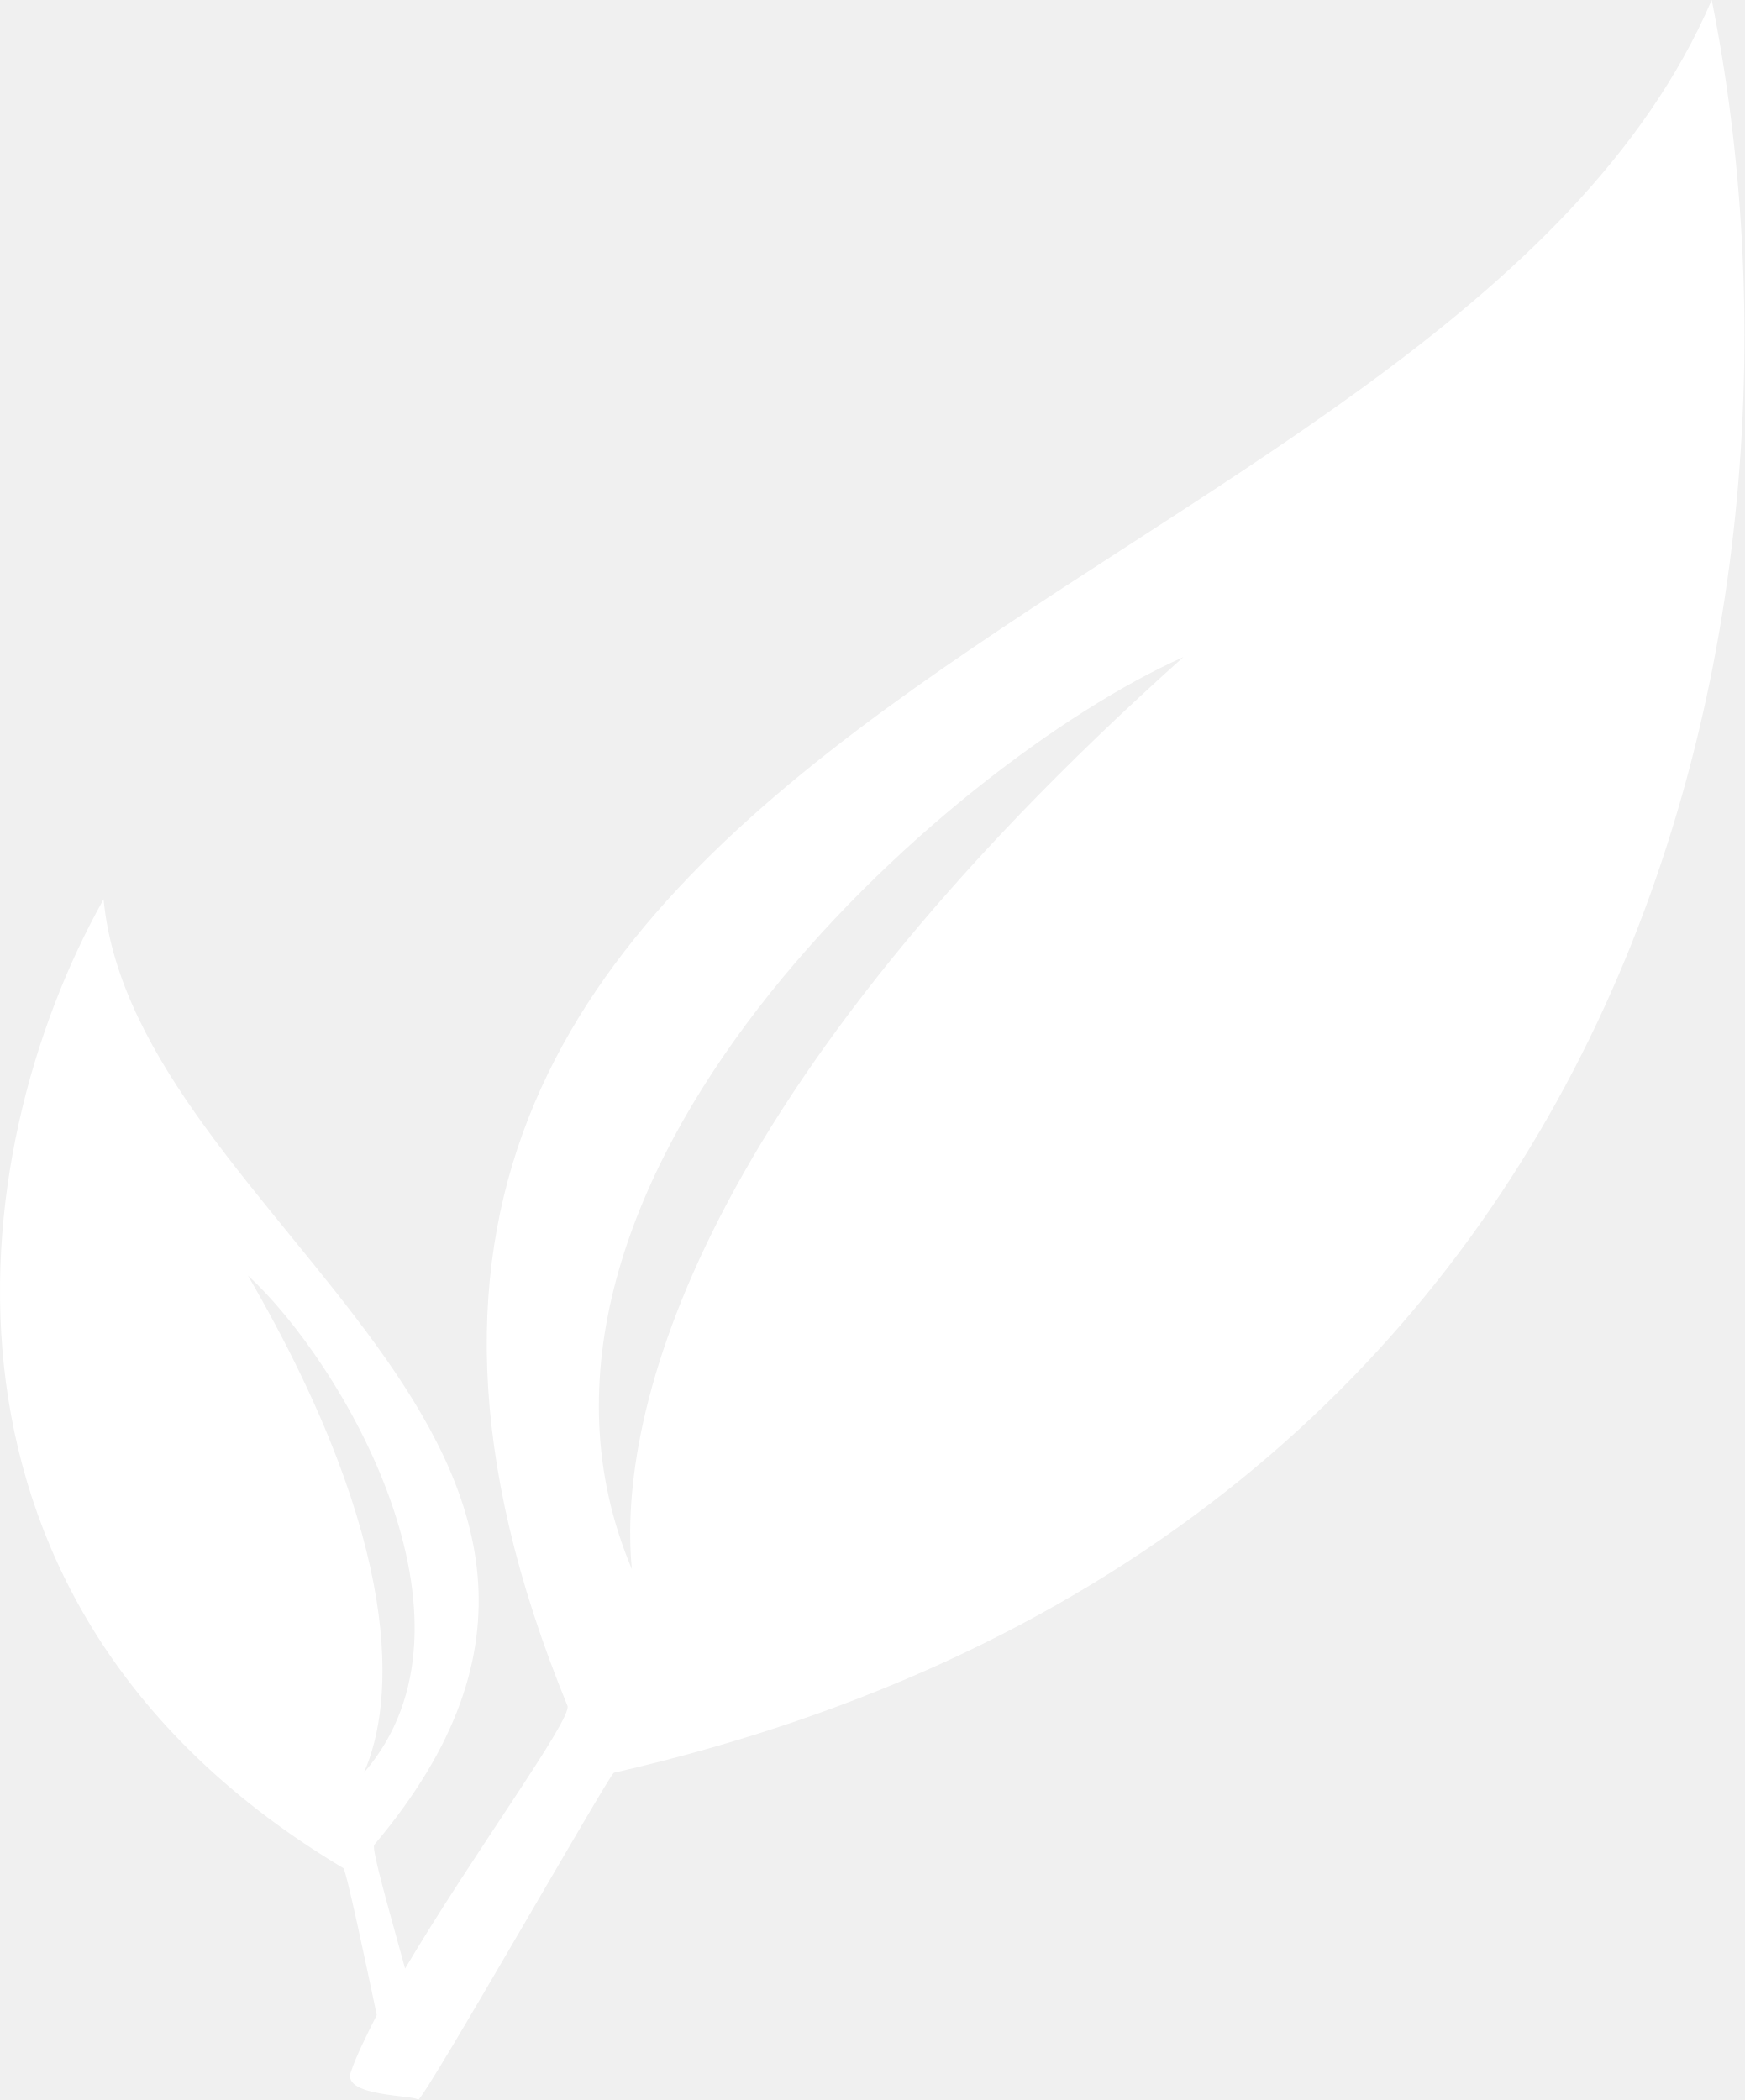
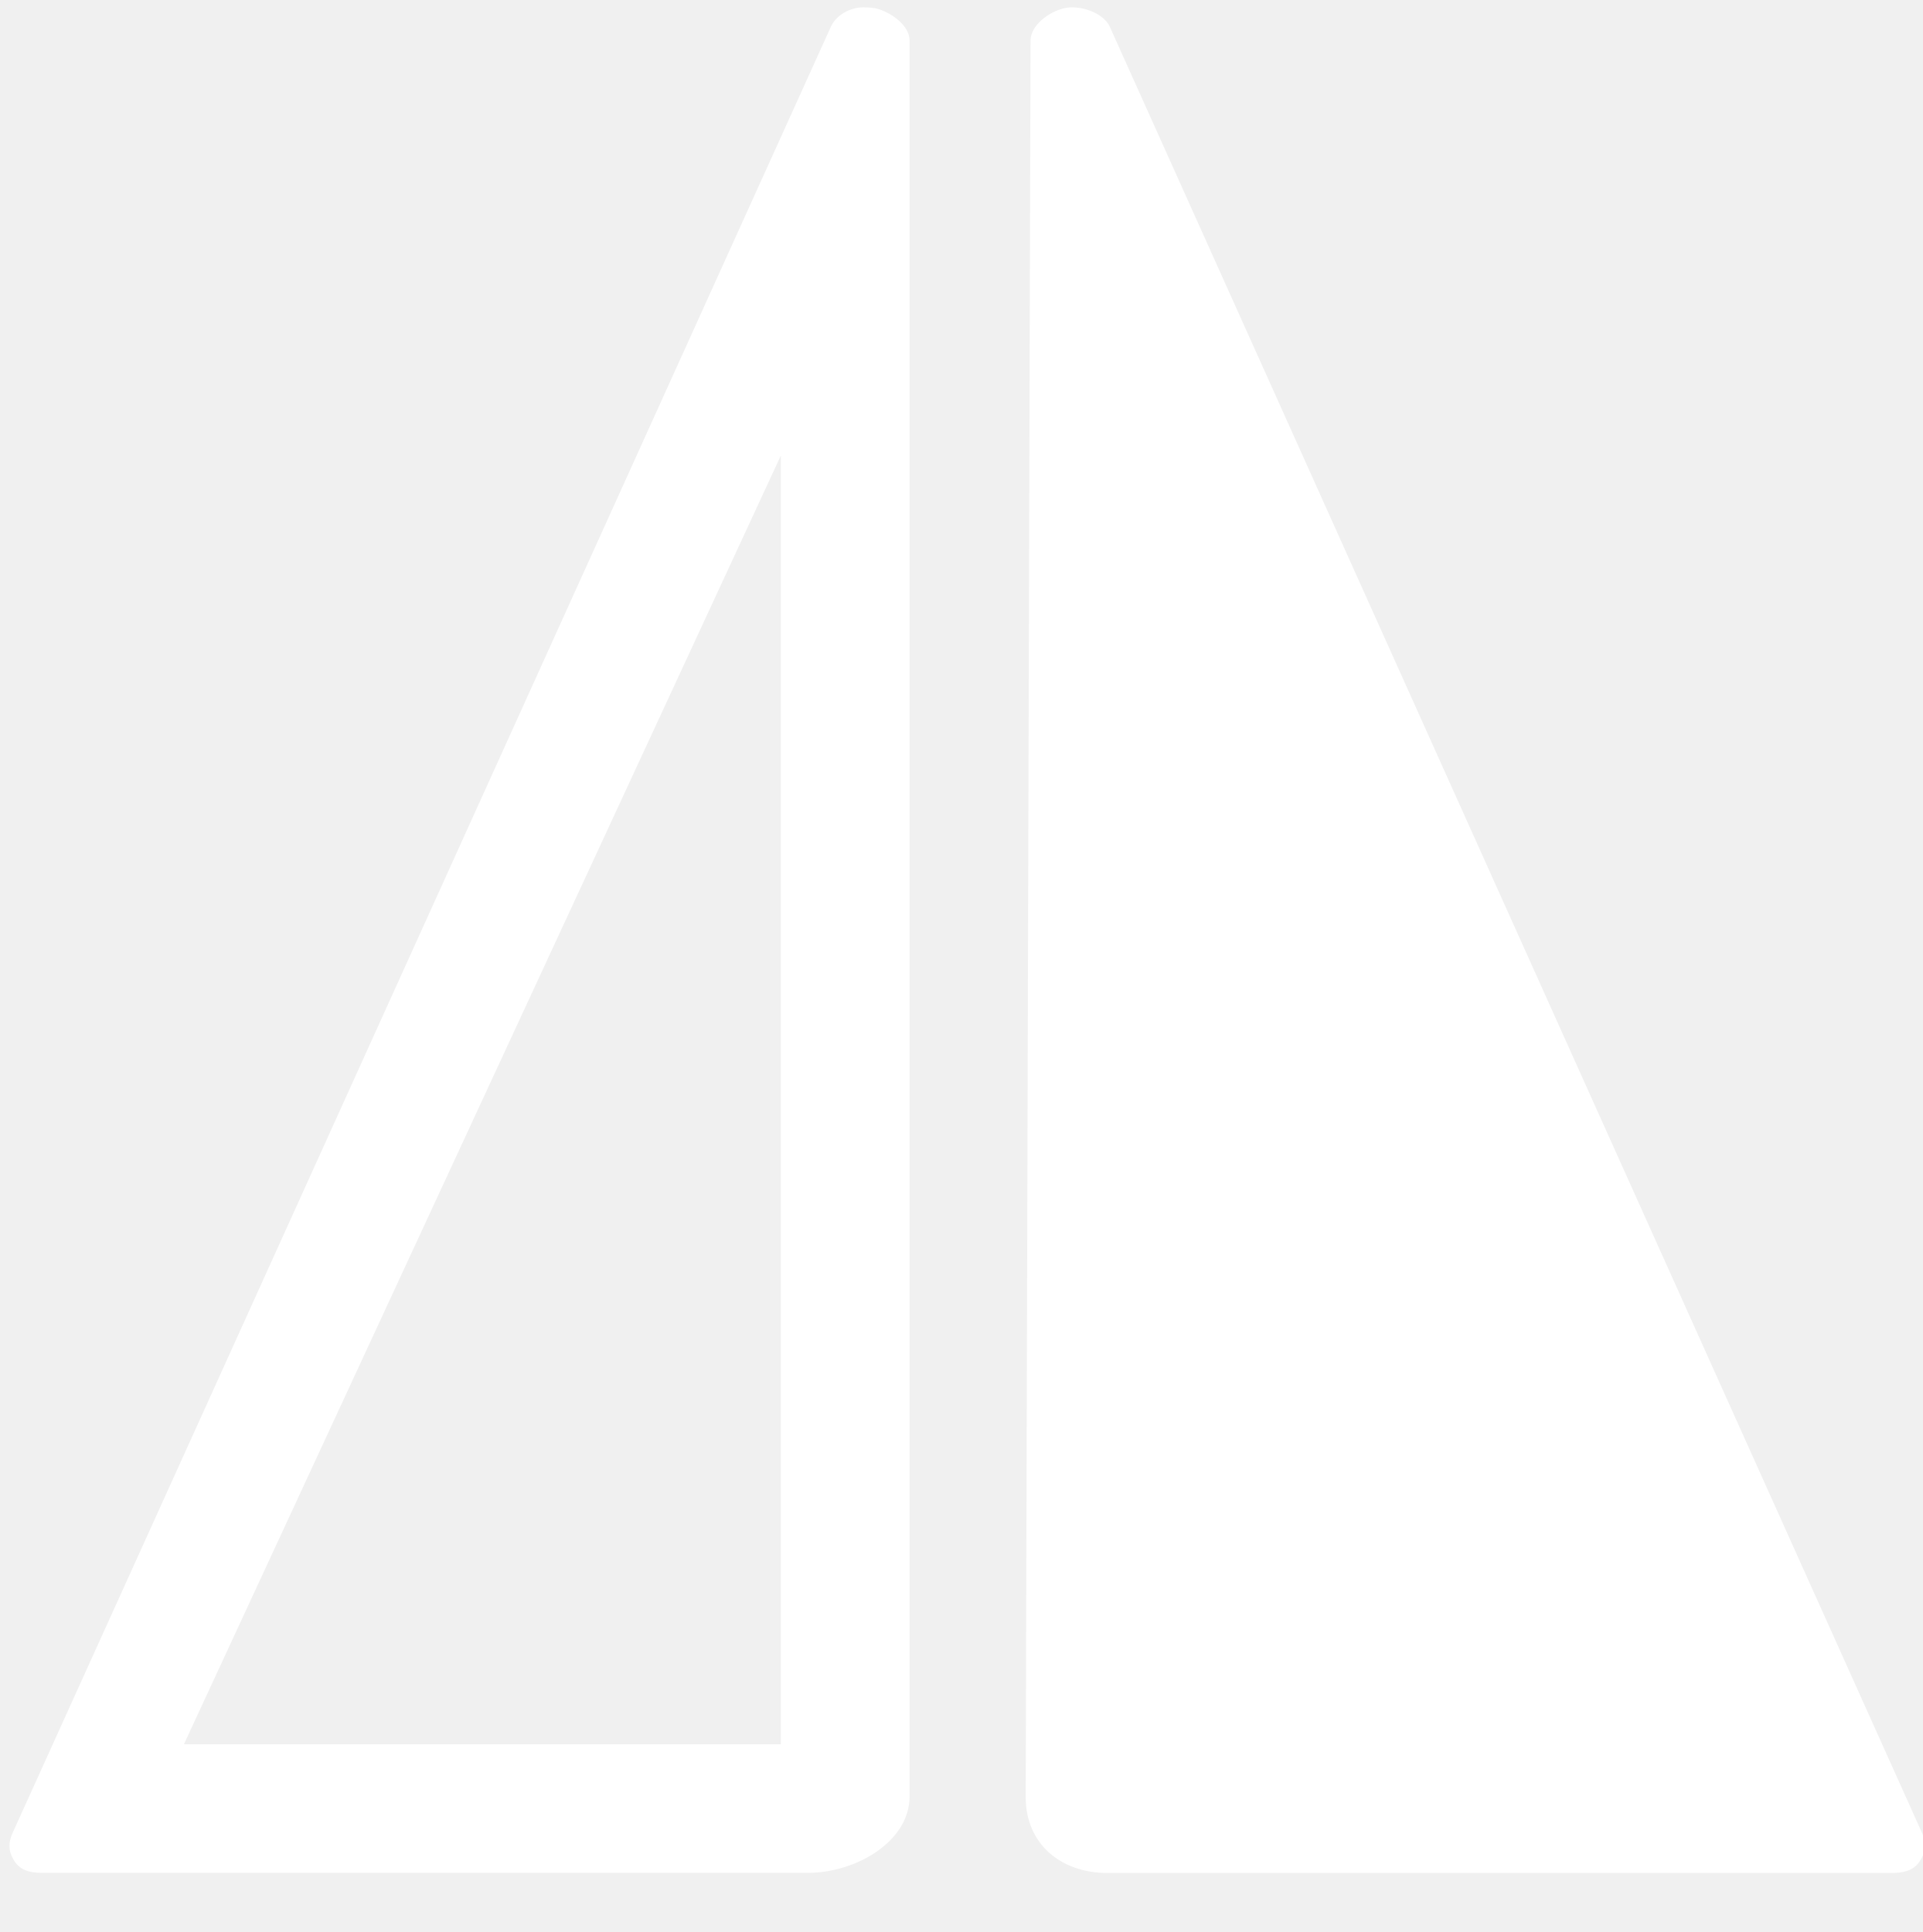
- <svg xmlns="http://www.w3.org/2000/svg" width="264.567" height="318.552" viewBox="0 0 70 84.284">
-   <path style="fill:#fff;stroke-width:1.1" d="M752.438 82.365C638.02 348.605 87.938 381.61 263.964 810.674c2.2 5.5-40.706 63.81-69.31 112.217-6.602-24.204-14.304-50.607-13.204-52.807C324.473 700.658 79.136 604.944 65.934 466.322 4.324 576.34-17.678 768.868 168.25 879.984c1.1 0 9.902 41.808 14.303 62.711-4.4 8.802-8.802 17.602-11.002 24.203-4.4 11.002 28.603 9.902 28.603 12.102 3.3-1.1 81.413-138.62 83.614-139.72 442.267-101.216 520.377-499.476 468.67-756.915ZM526.904 362.906c-206.831 184.828-242.036 322.35-235.435 389.46-69.31-163.926 134.22-344.353 235.435-389.46ZM127.543 626.947c39.606 36.306 105.616 147.422 49.508 212.332 13.202-29.704 17.602-96.814-49.508-212.332z" transform="matrix(.094 0 0 .094 -2.042 -7.742)" fill="#fff" />
+ <svg xmlns="http://www.w3.org/2000/svg" viewBox="0 0 98.4 98.9" style="enable-background:new 0 0 198.4 238.9" xml:space="preserve">
+   <path style="fill:#fff;stroke-width:1.1" d="M98.376 93.829L56.803 1.369C56.465.637 55.272.244 54.485.417c-.78.172-1.739.869-1.739 1.67l-.248 89.92c0 2.374 1.794 3.871 4.167 3.871h40.158c.58 0 1.118-.11 1.436-.6.324-.497.358-.918.117-1.45zM44.777.417a4.265 4.265 0 0 0-.587-.042c-.648 0-1.38.373-1.663.994L.651 93.815c-.241.524-.227.96.083 1.449.31.49.828.607 1.408.607h39.233c2.374 0 5.182-1.56 5.182-3.926V2.086c0-.807-1-1.497-1.78-1.67zm-4.803 88.872H9.414l30.553-65.971v65.97z" />
</svg>
